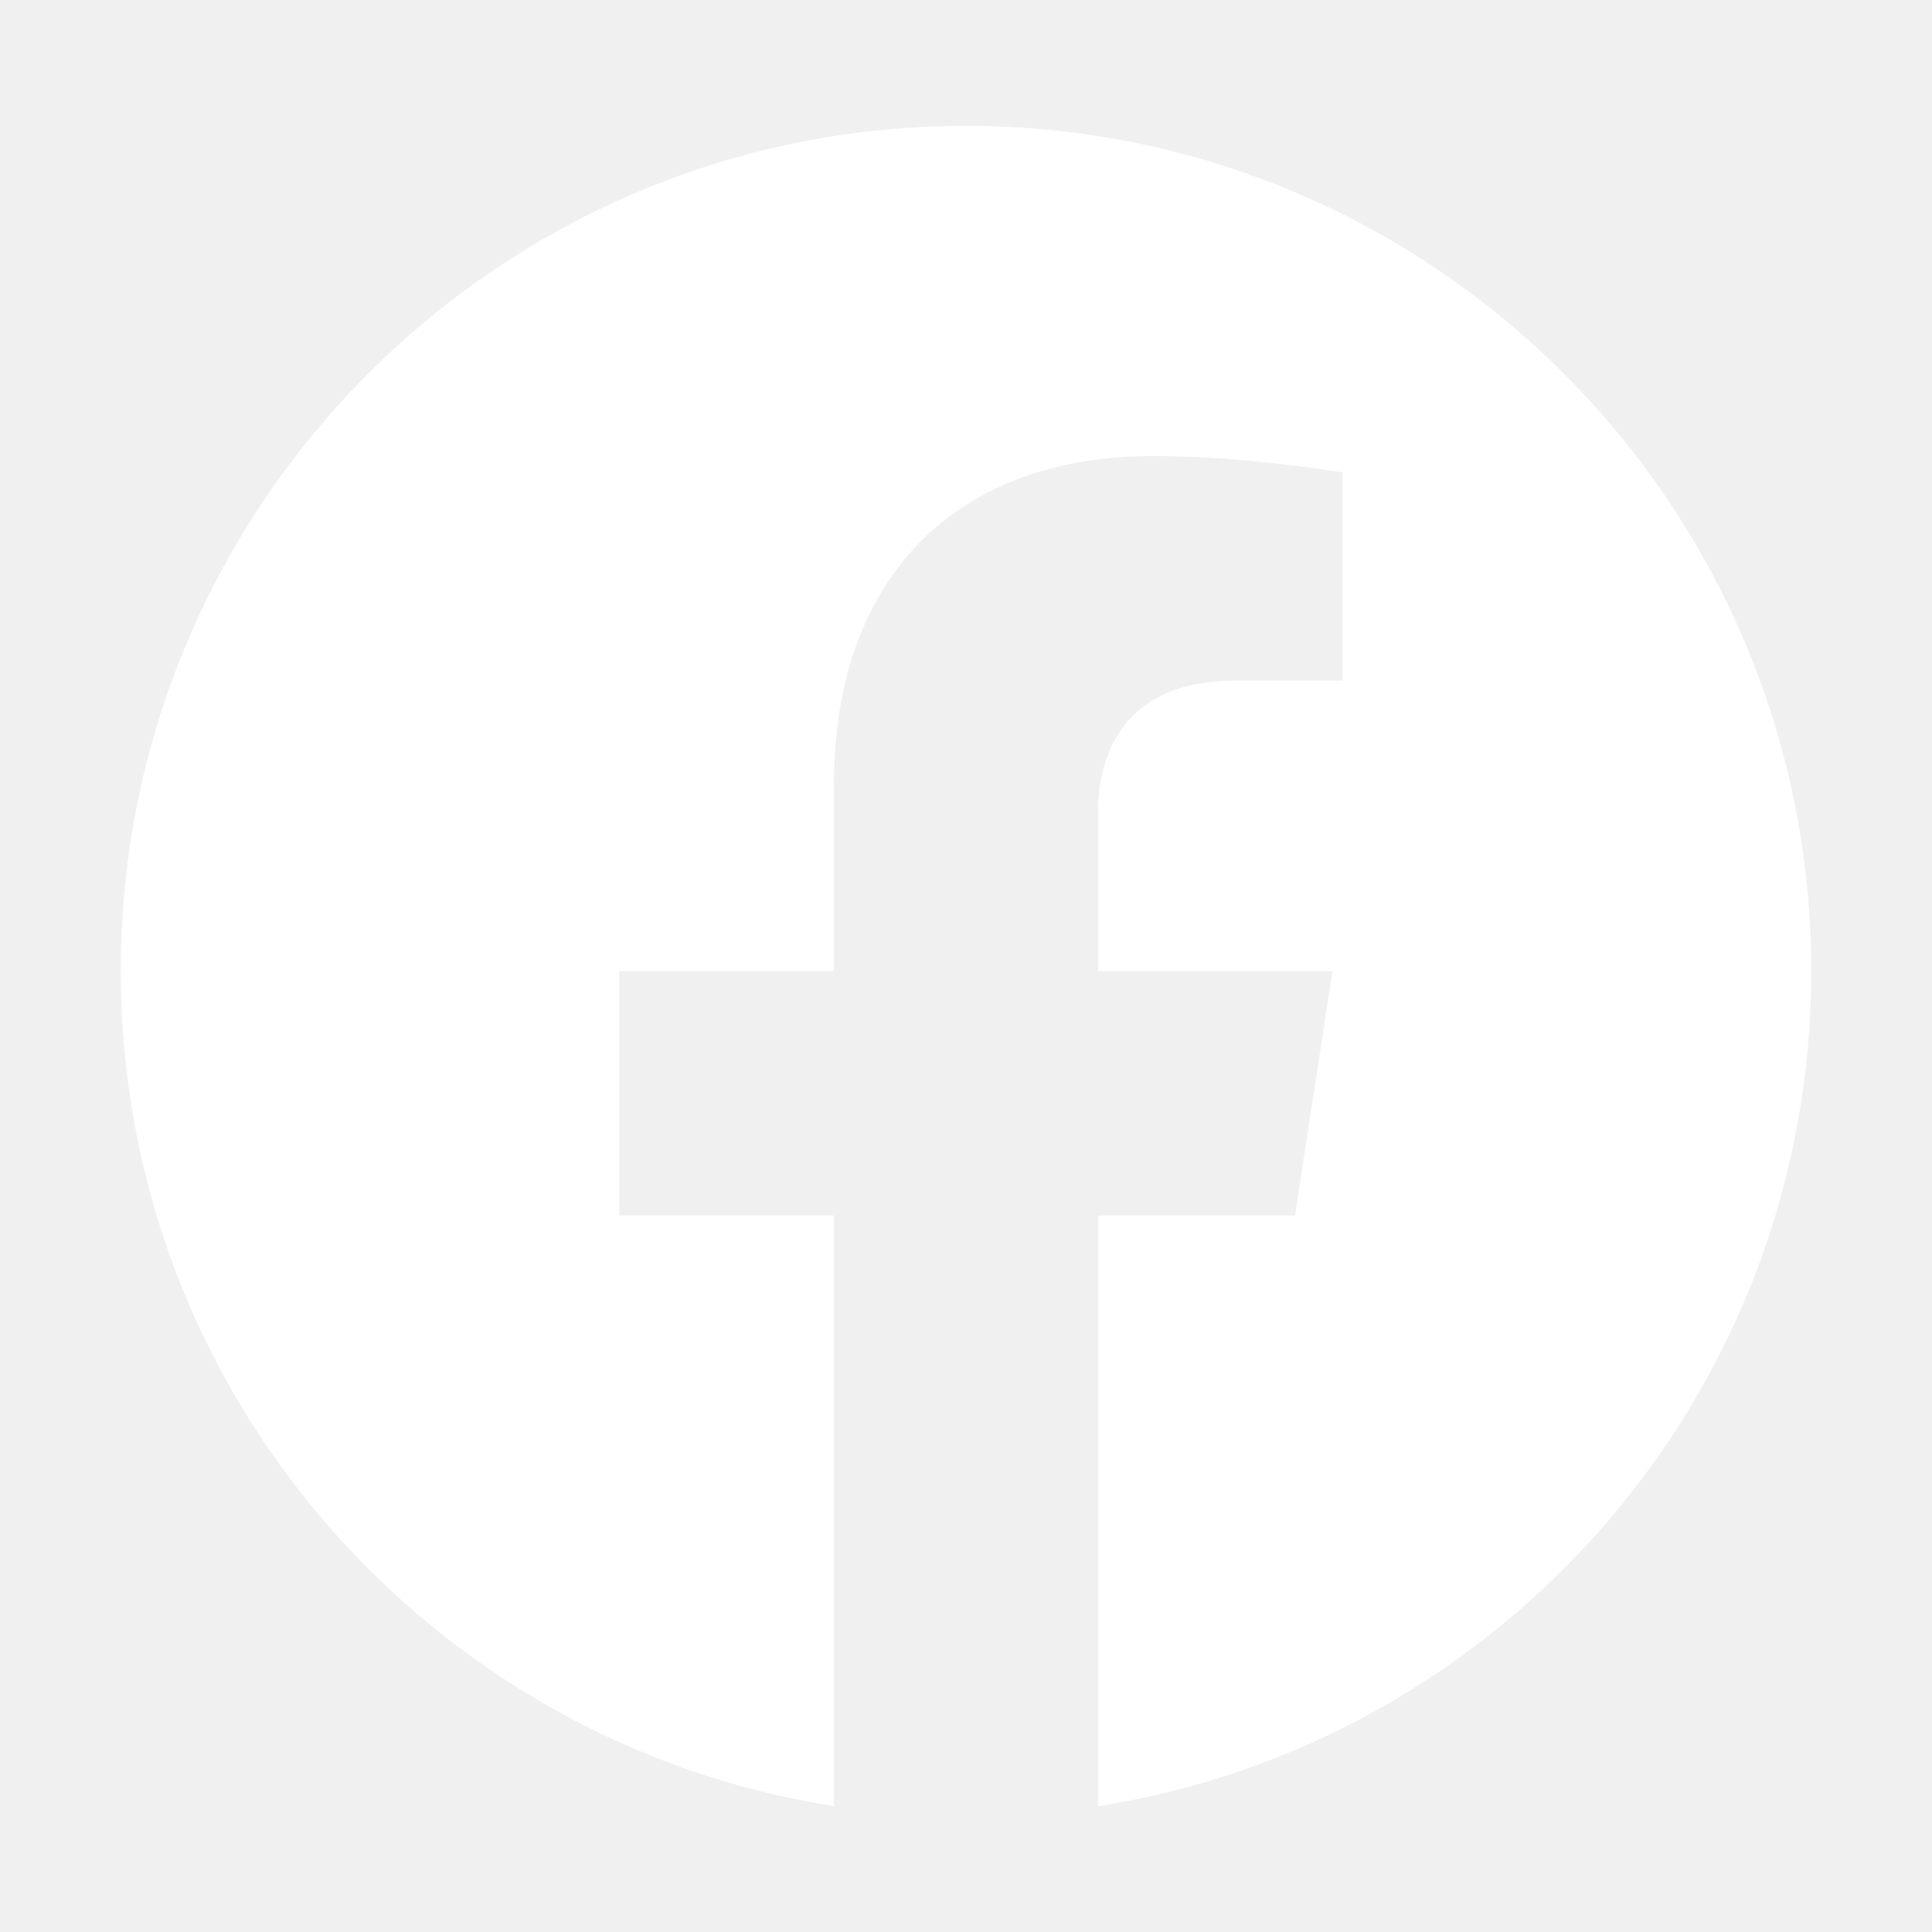
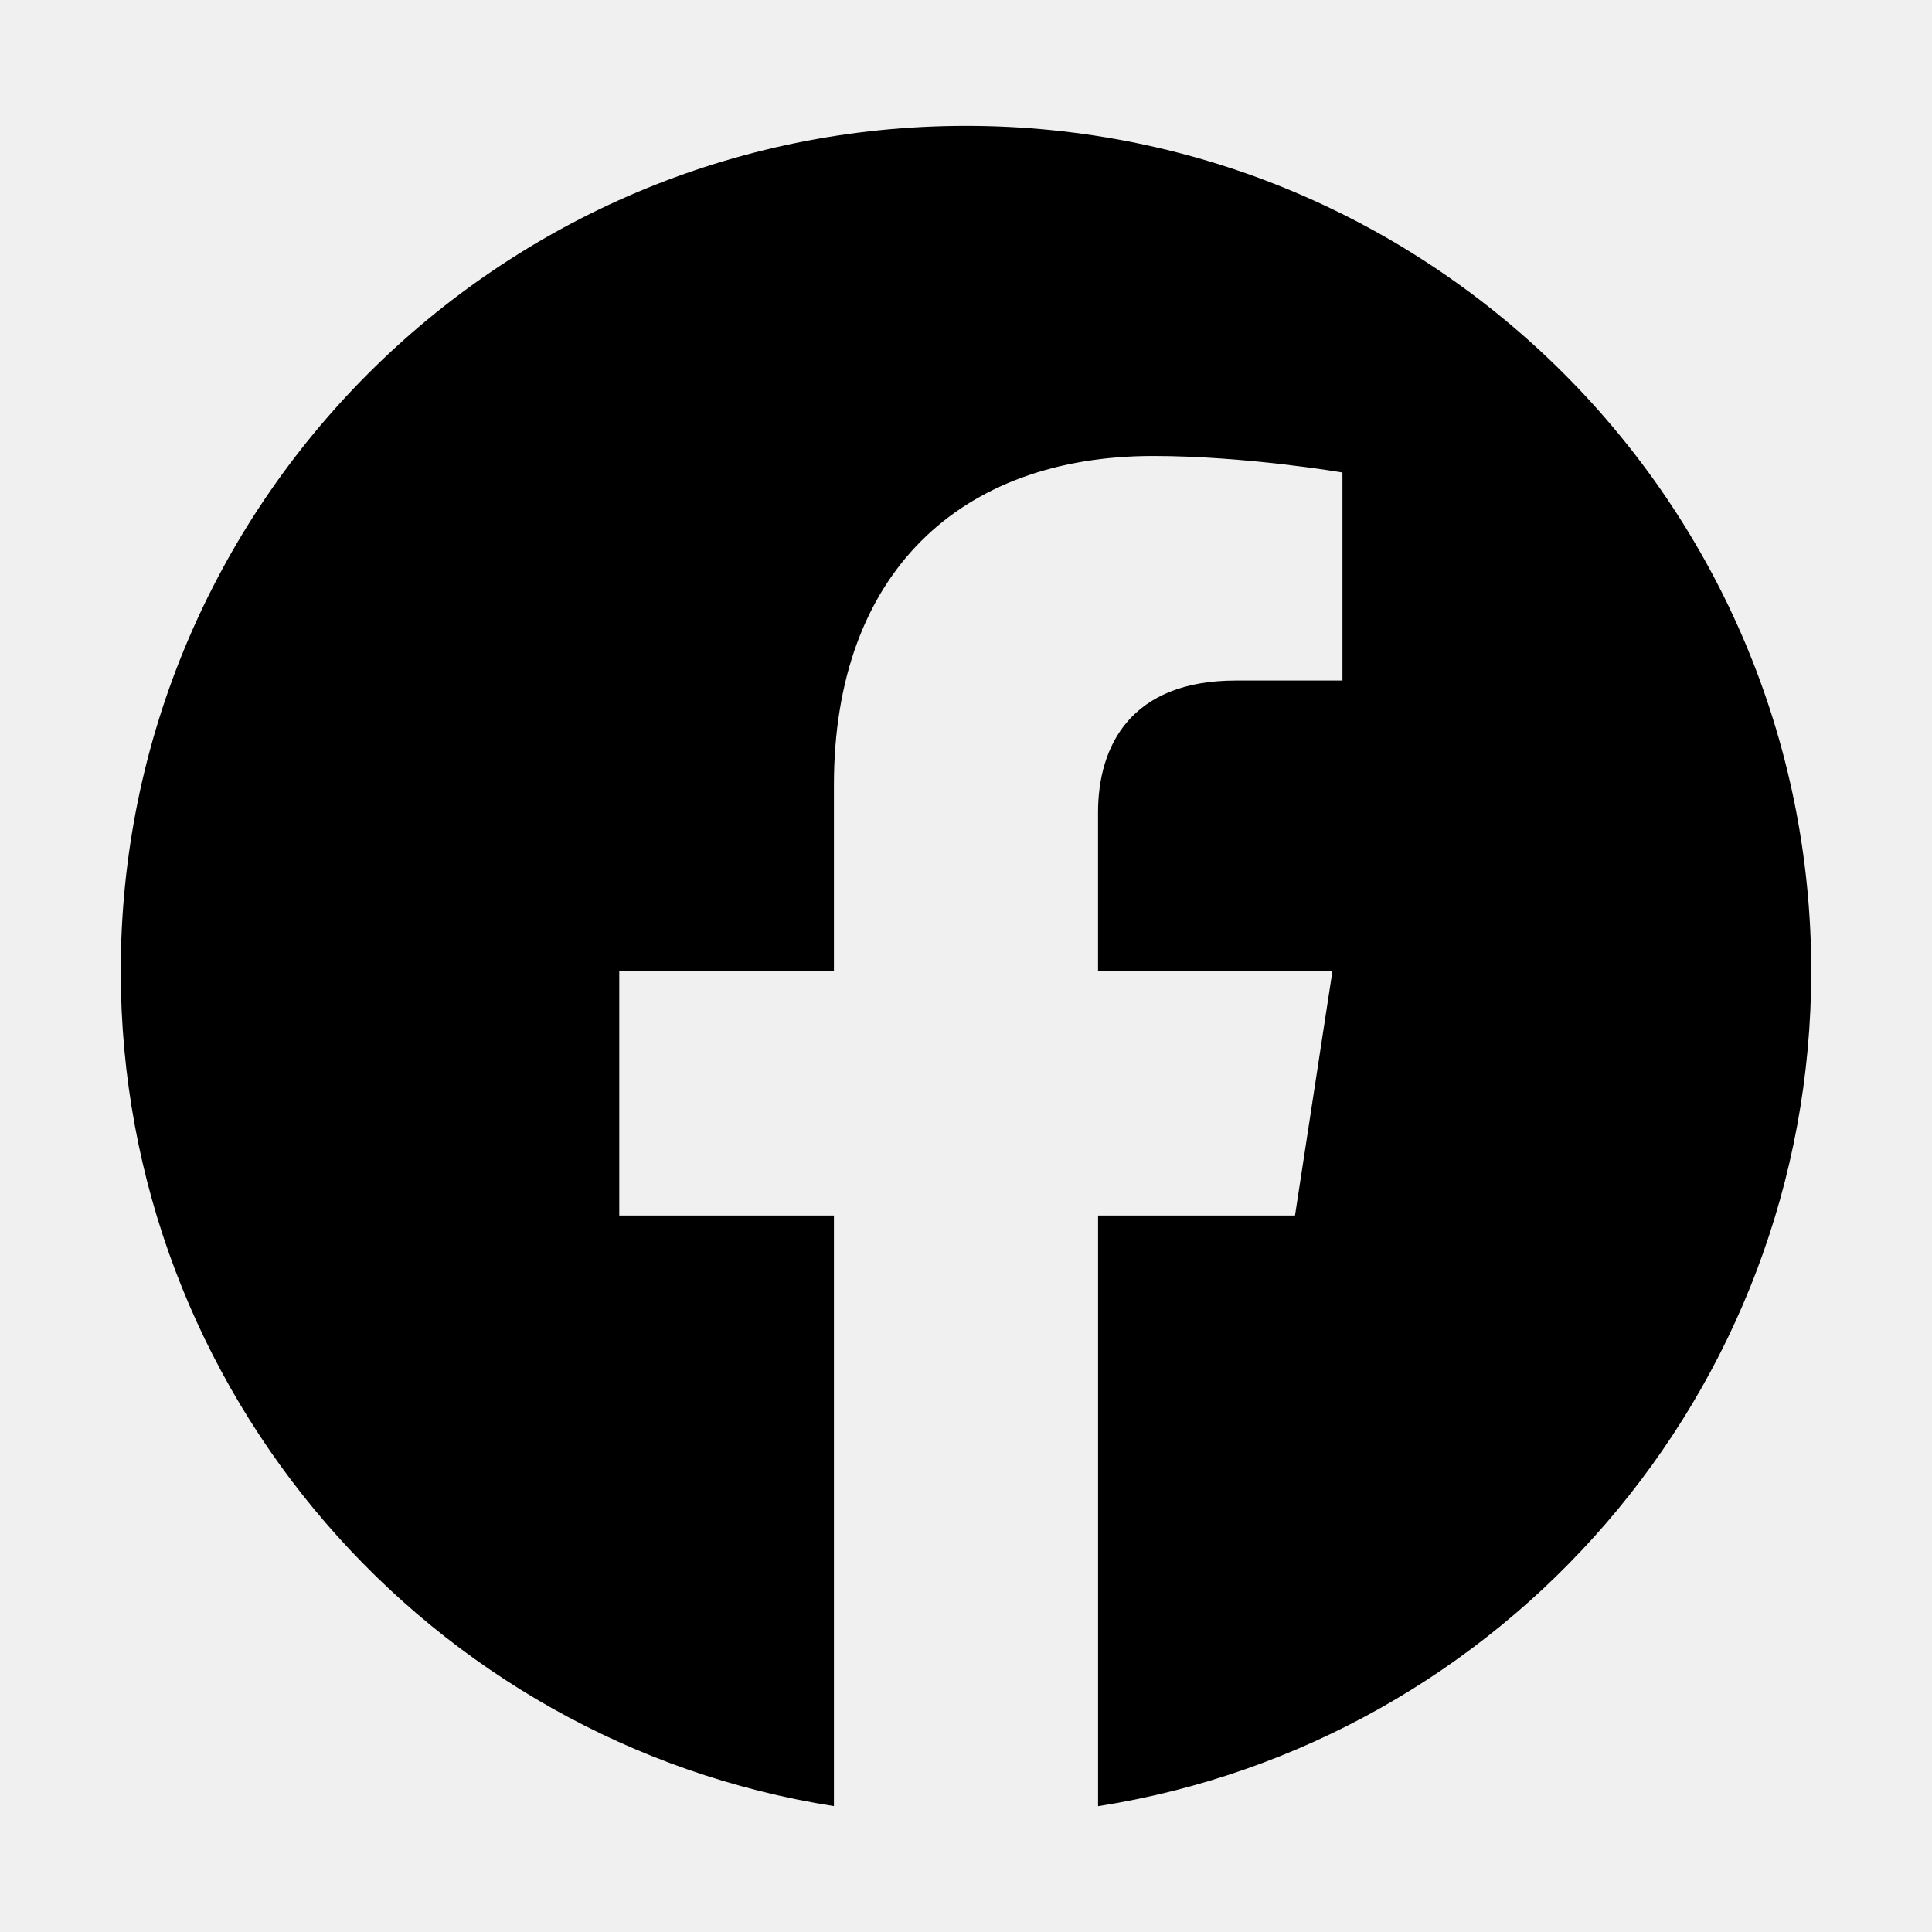
- <svg xmlns="http://www.w3.org/2000/svg" class="ionicon" viewBox="0 0 512 512" fill="#fff" fill-rule="nonzero">
+ <svg xmlns="http://www.w3.org/2000/svg" class="ionicon" viewBox="0 0 512 512">
  <path d="M480 257.35c0-123.7-100.3-224-224-224s-224 100.3-224 224c0 111.8 81.9 204.47 189 221.29V322.12h-56.89v-64.77H221V208c0-56.13 33.45-87.16 84.61-87.16 24.51 0 50.15 4.38 50.15 4.38v55.13H327.5c-27.81 0-36.51 17.26-36.51 35v42h62.12l-9.92 64.77H291v156.54c107.1-16.81 189-109.48 189-221.31z" fill-rule="evenodd" />
</svg>
